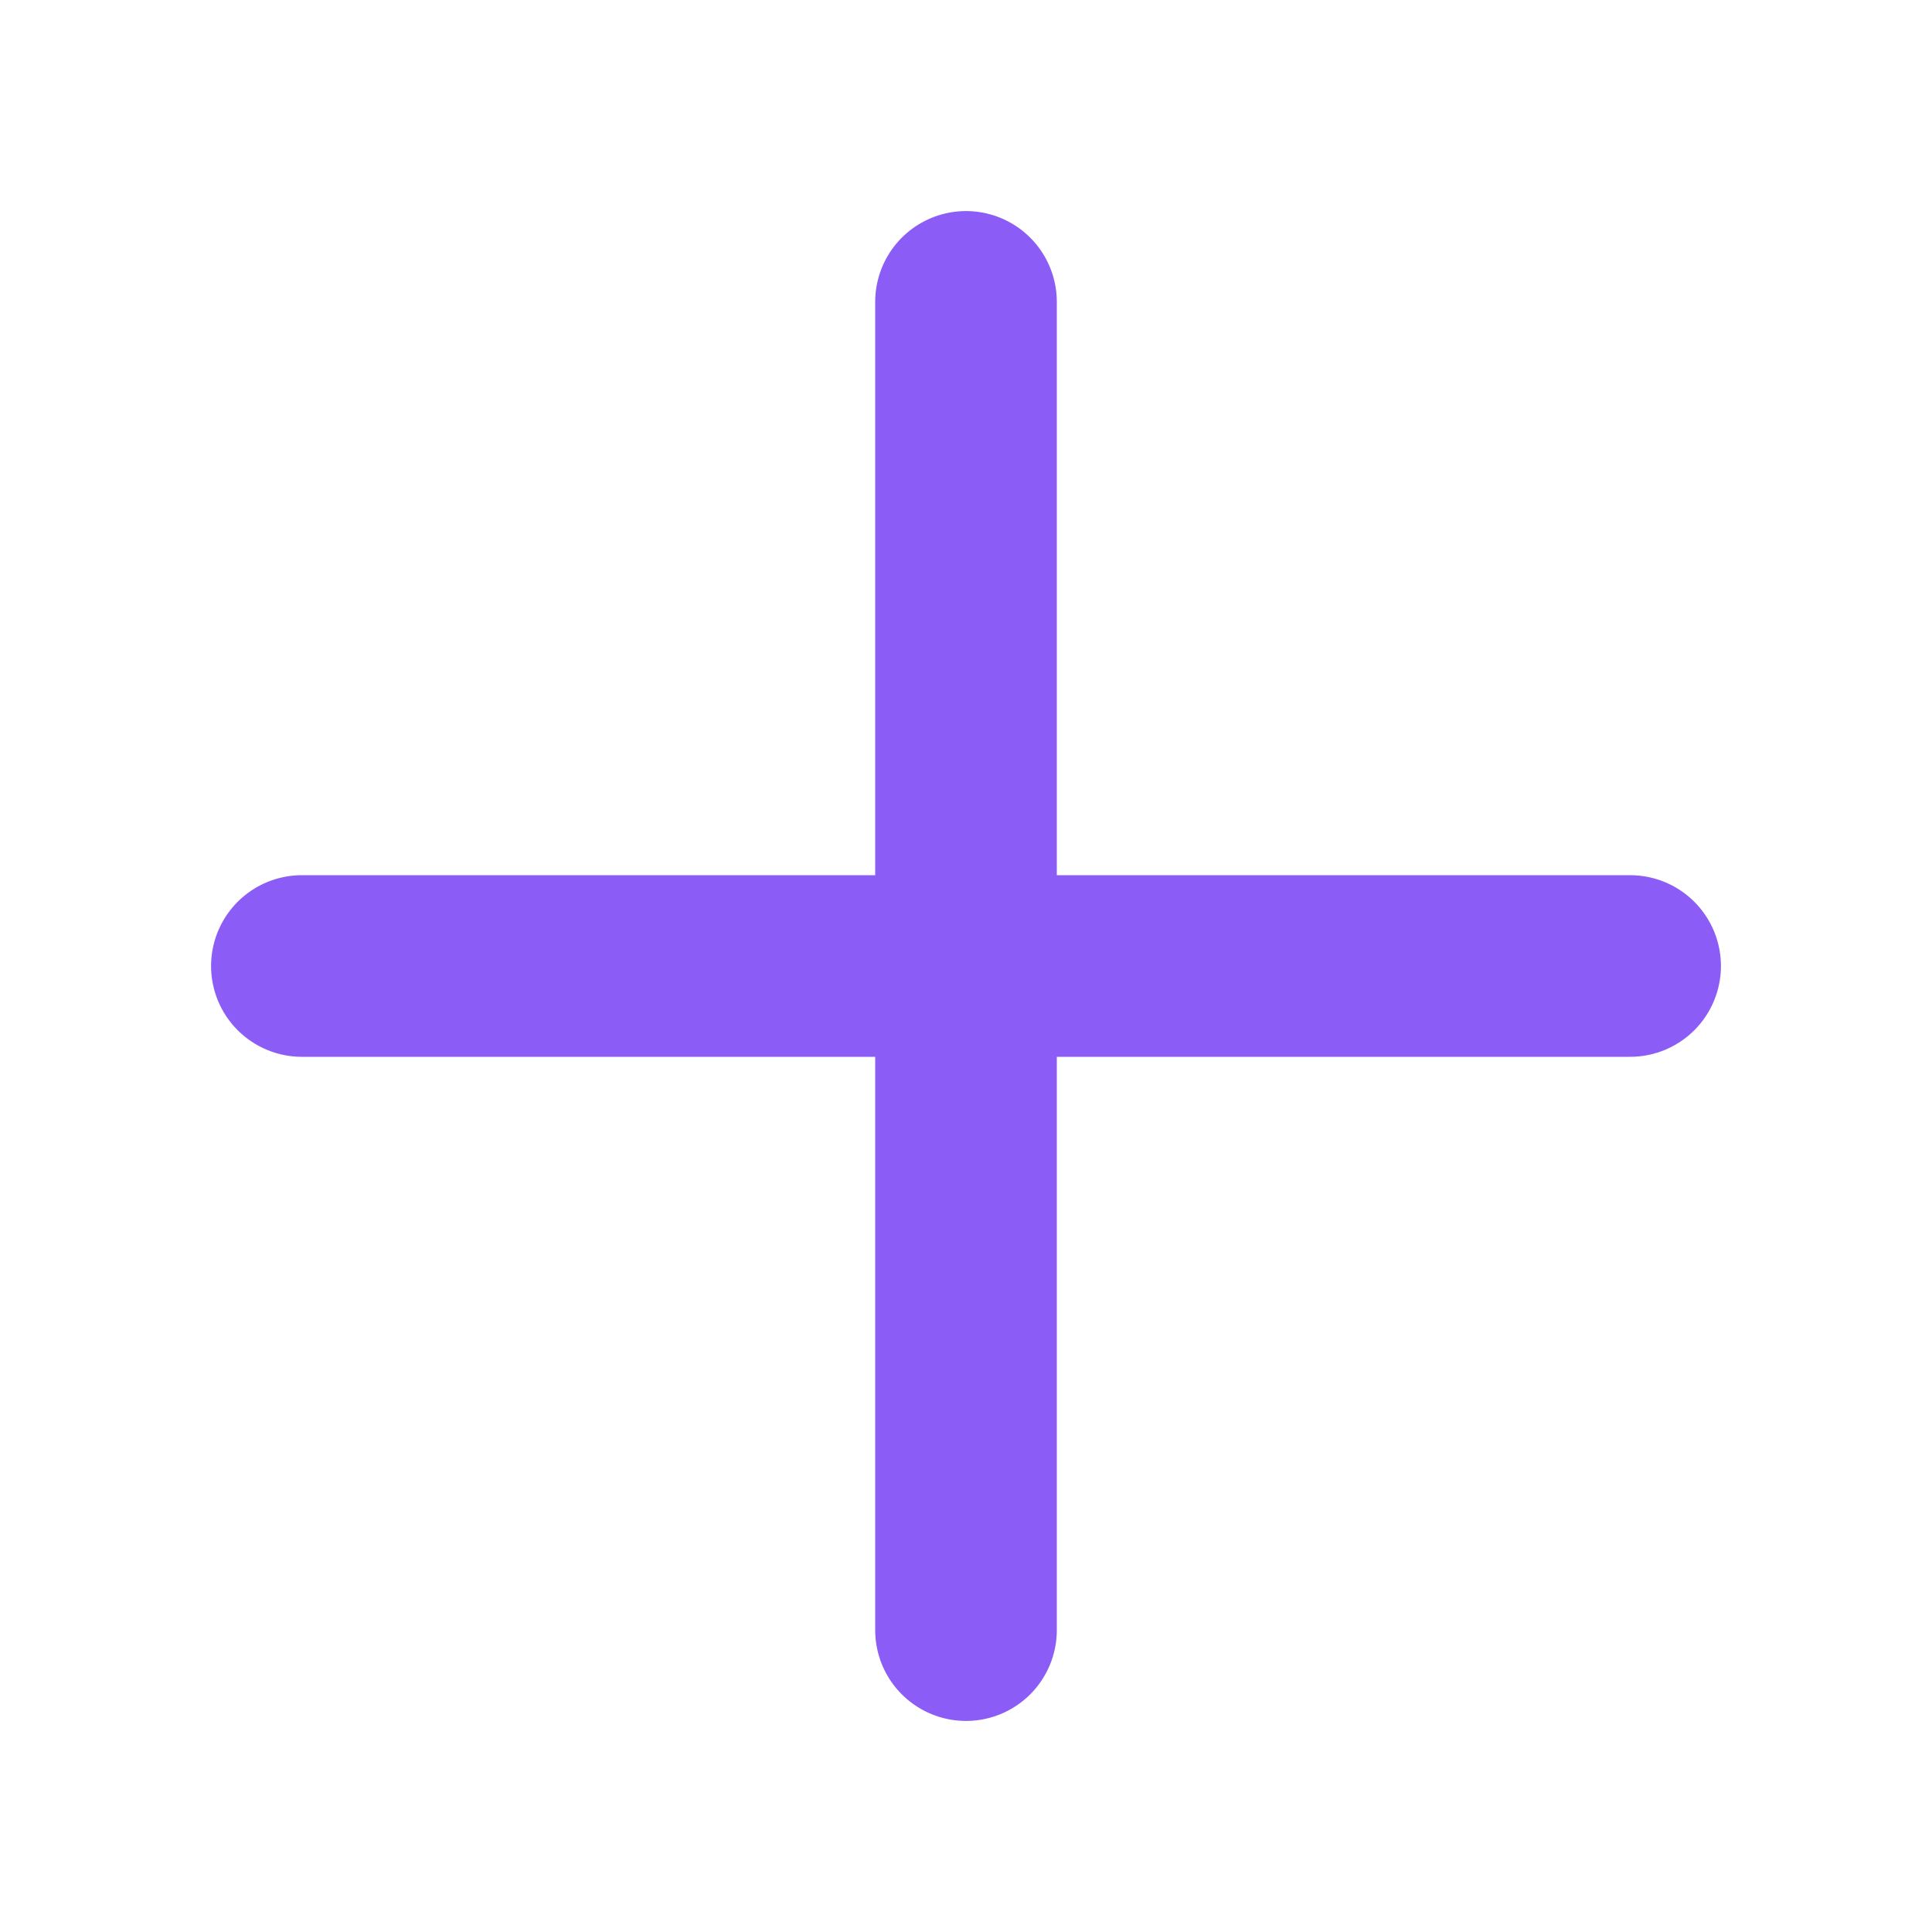
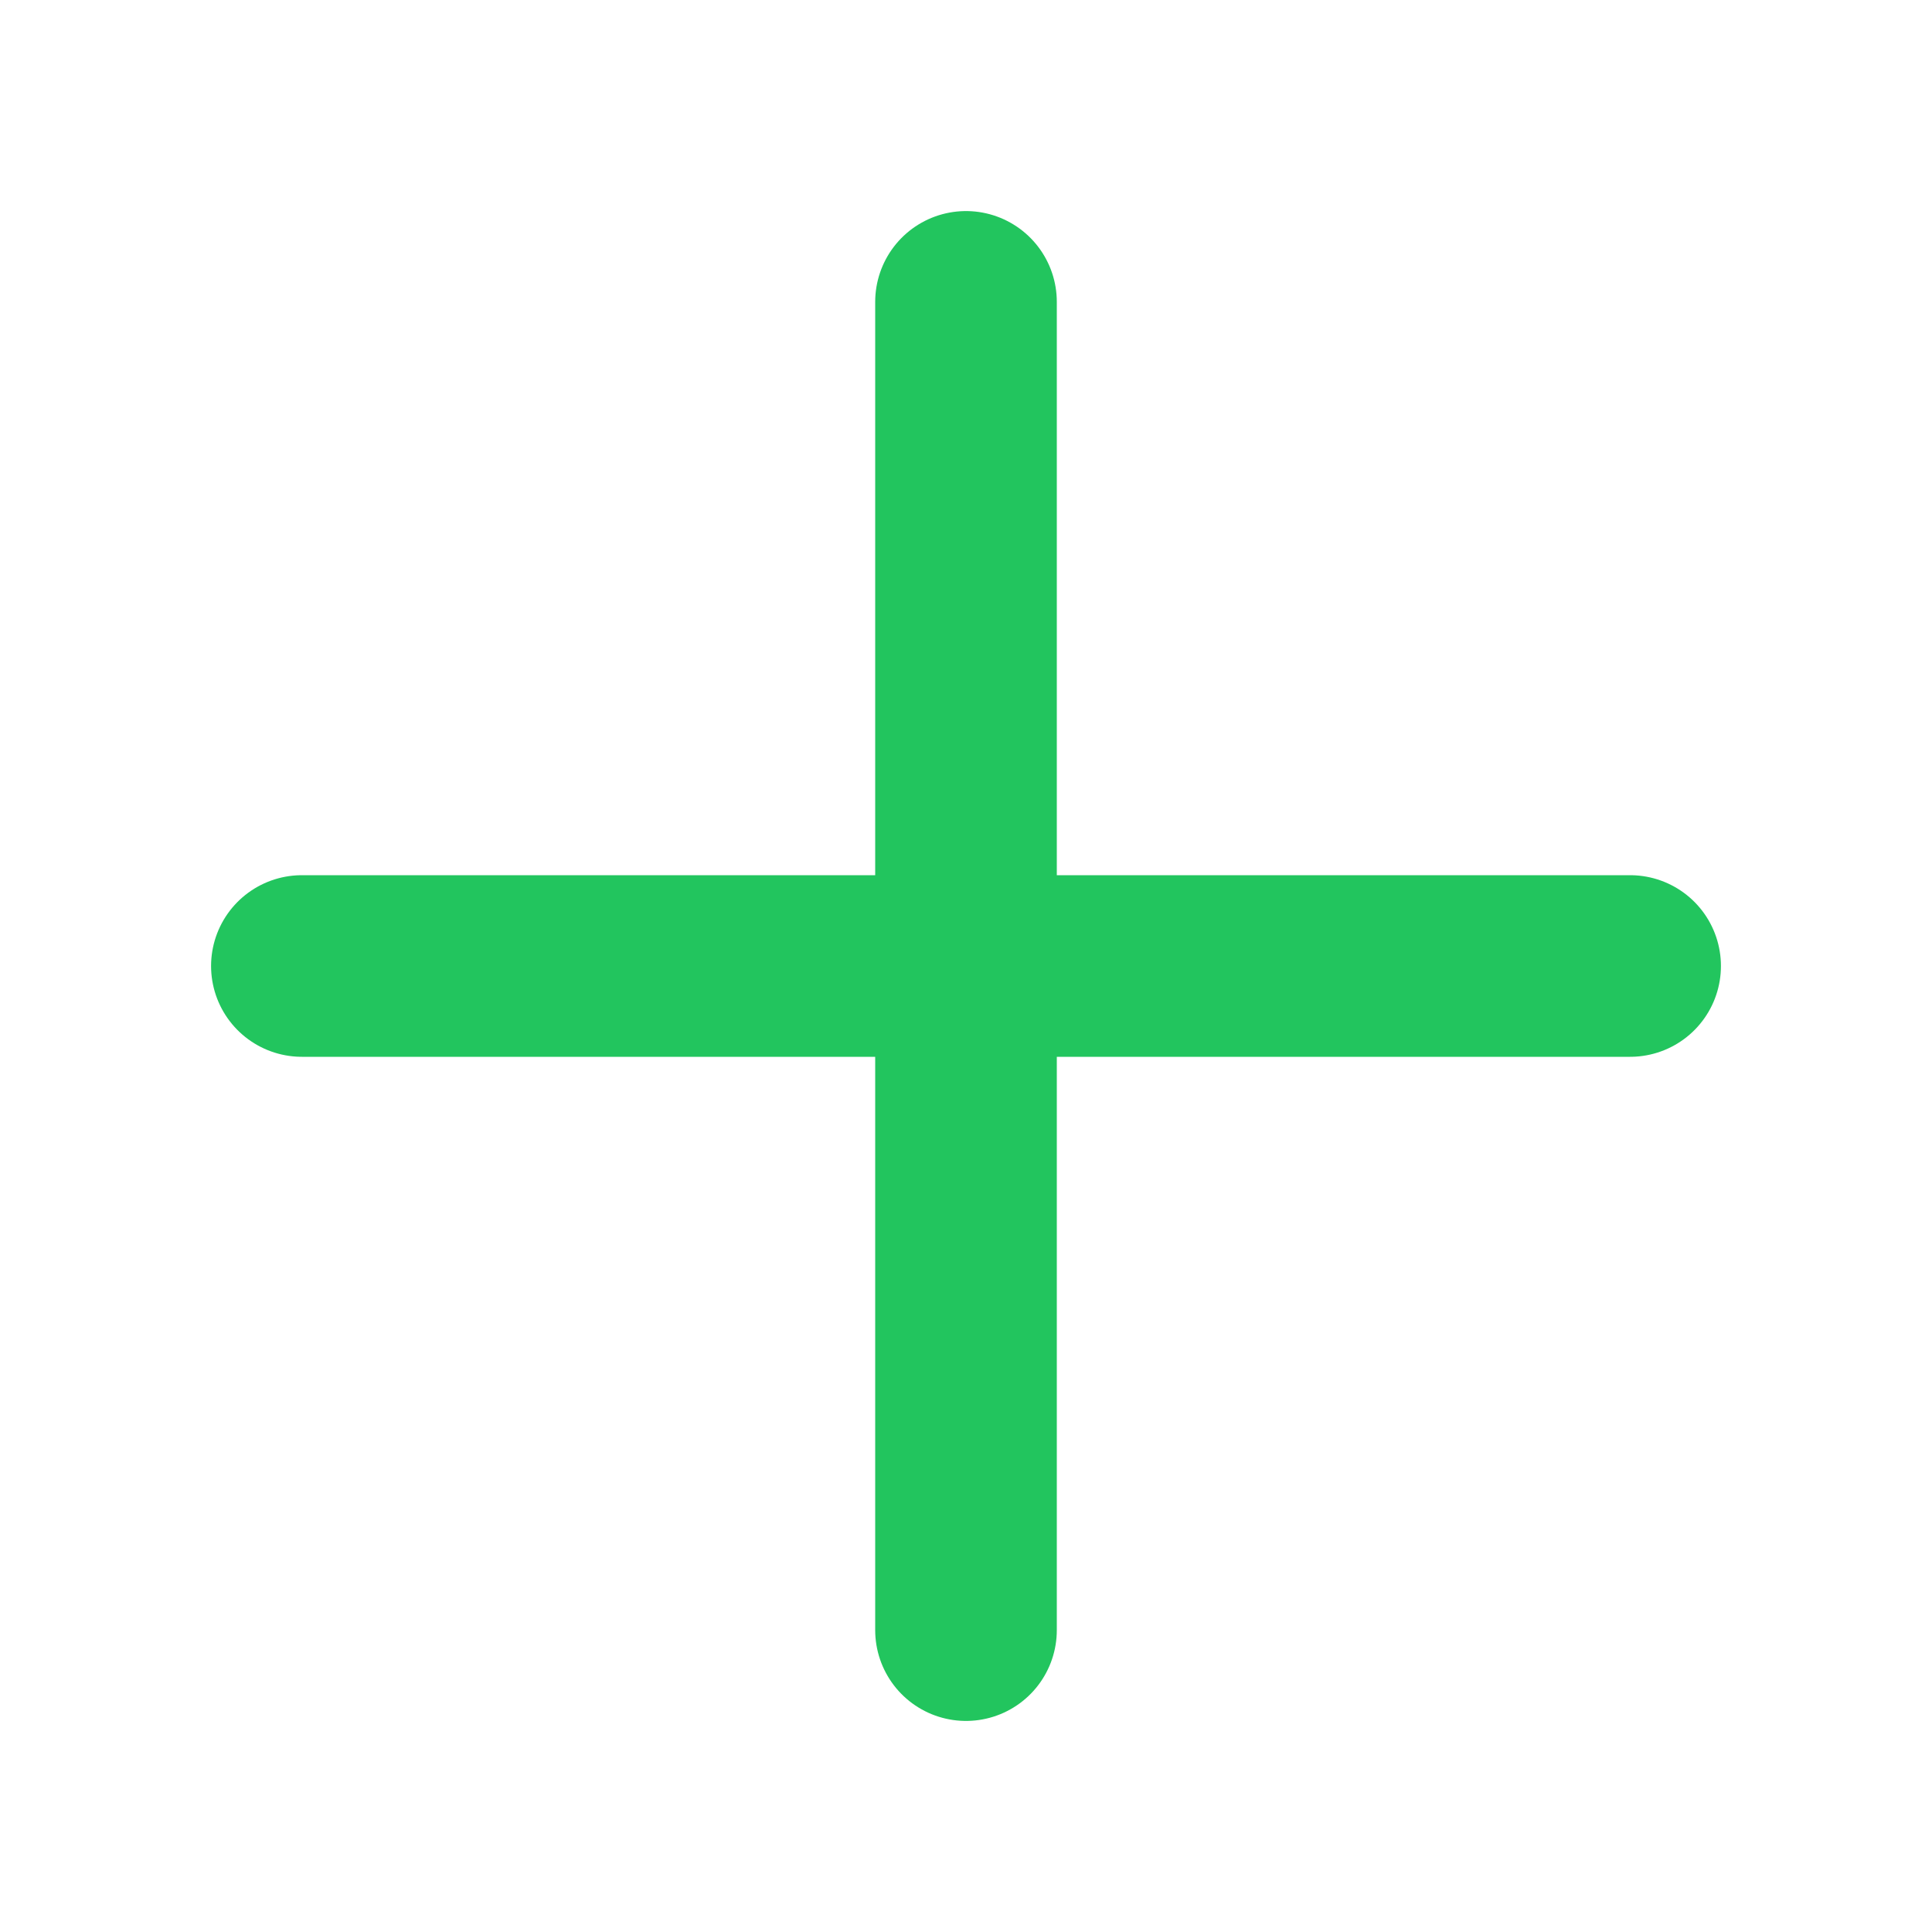
<svg xmlns="http://www.w3.org/2000/svg" width="20" height="20" viewBox="0 0 20 20" fill="none">
-   <path d="M3.125 10H16.875" stroke="#8B5CF6" stroke-width="1.88" stroke-linecap="round" stroke-linejoin="round" />
-   <path d="M10 3.125V16.875" stroke="#8B5CF6" stroke-width="1.88" stroke-linecap="round" stroke-linejoin="round" />
+   <path d="M3.125 10H16.875" stroke="#22C55E" stroke-width="1.88" stroke-linecap="round" stroke-linejoin="round" />
+   <path d="M10 3.125V16.875" stroke="#22C55E" stroke-width="1.88" stroke-linecap="round" stroke-linejoin="round" />
</svg>
